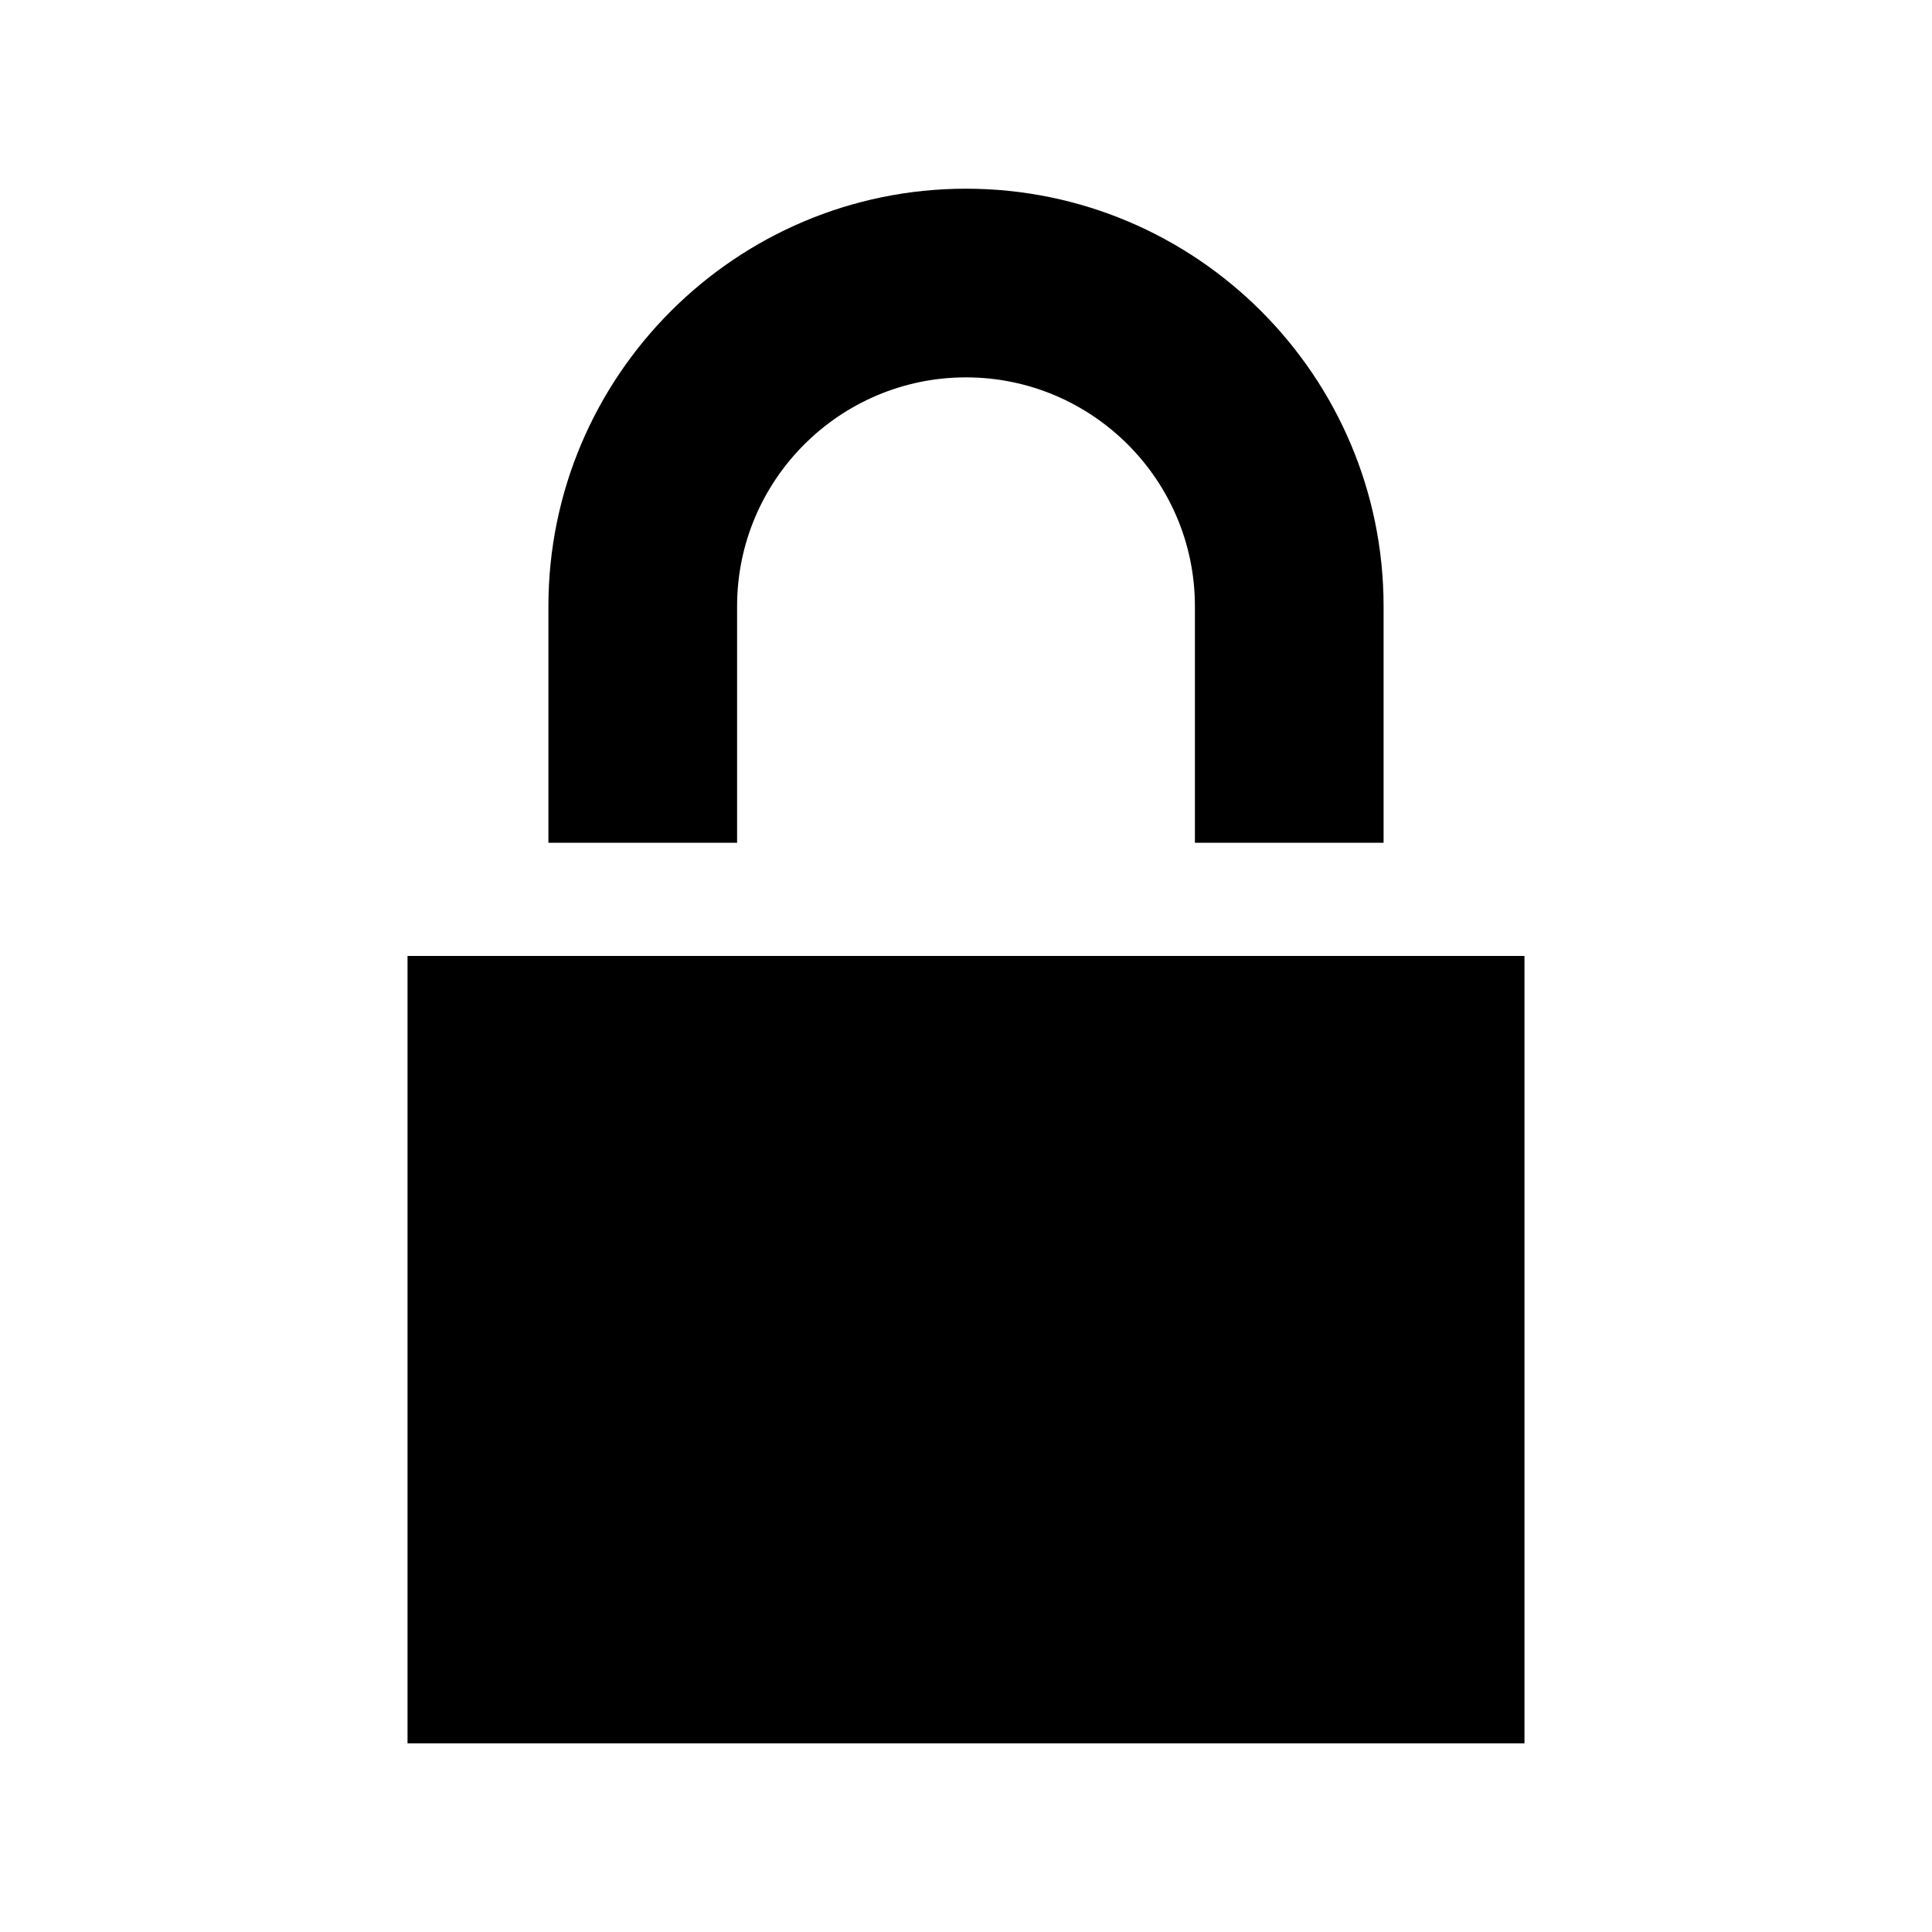
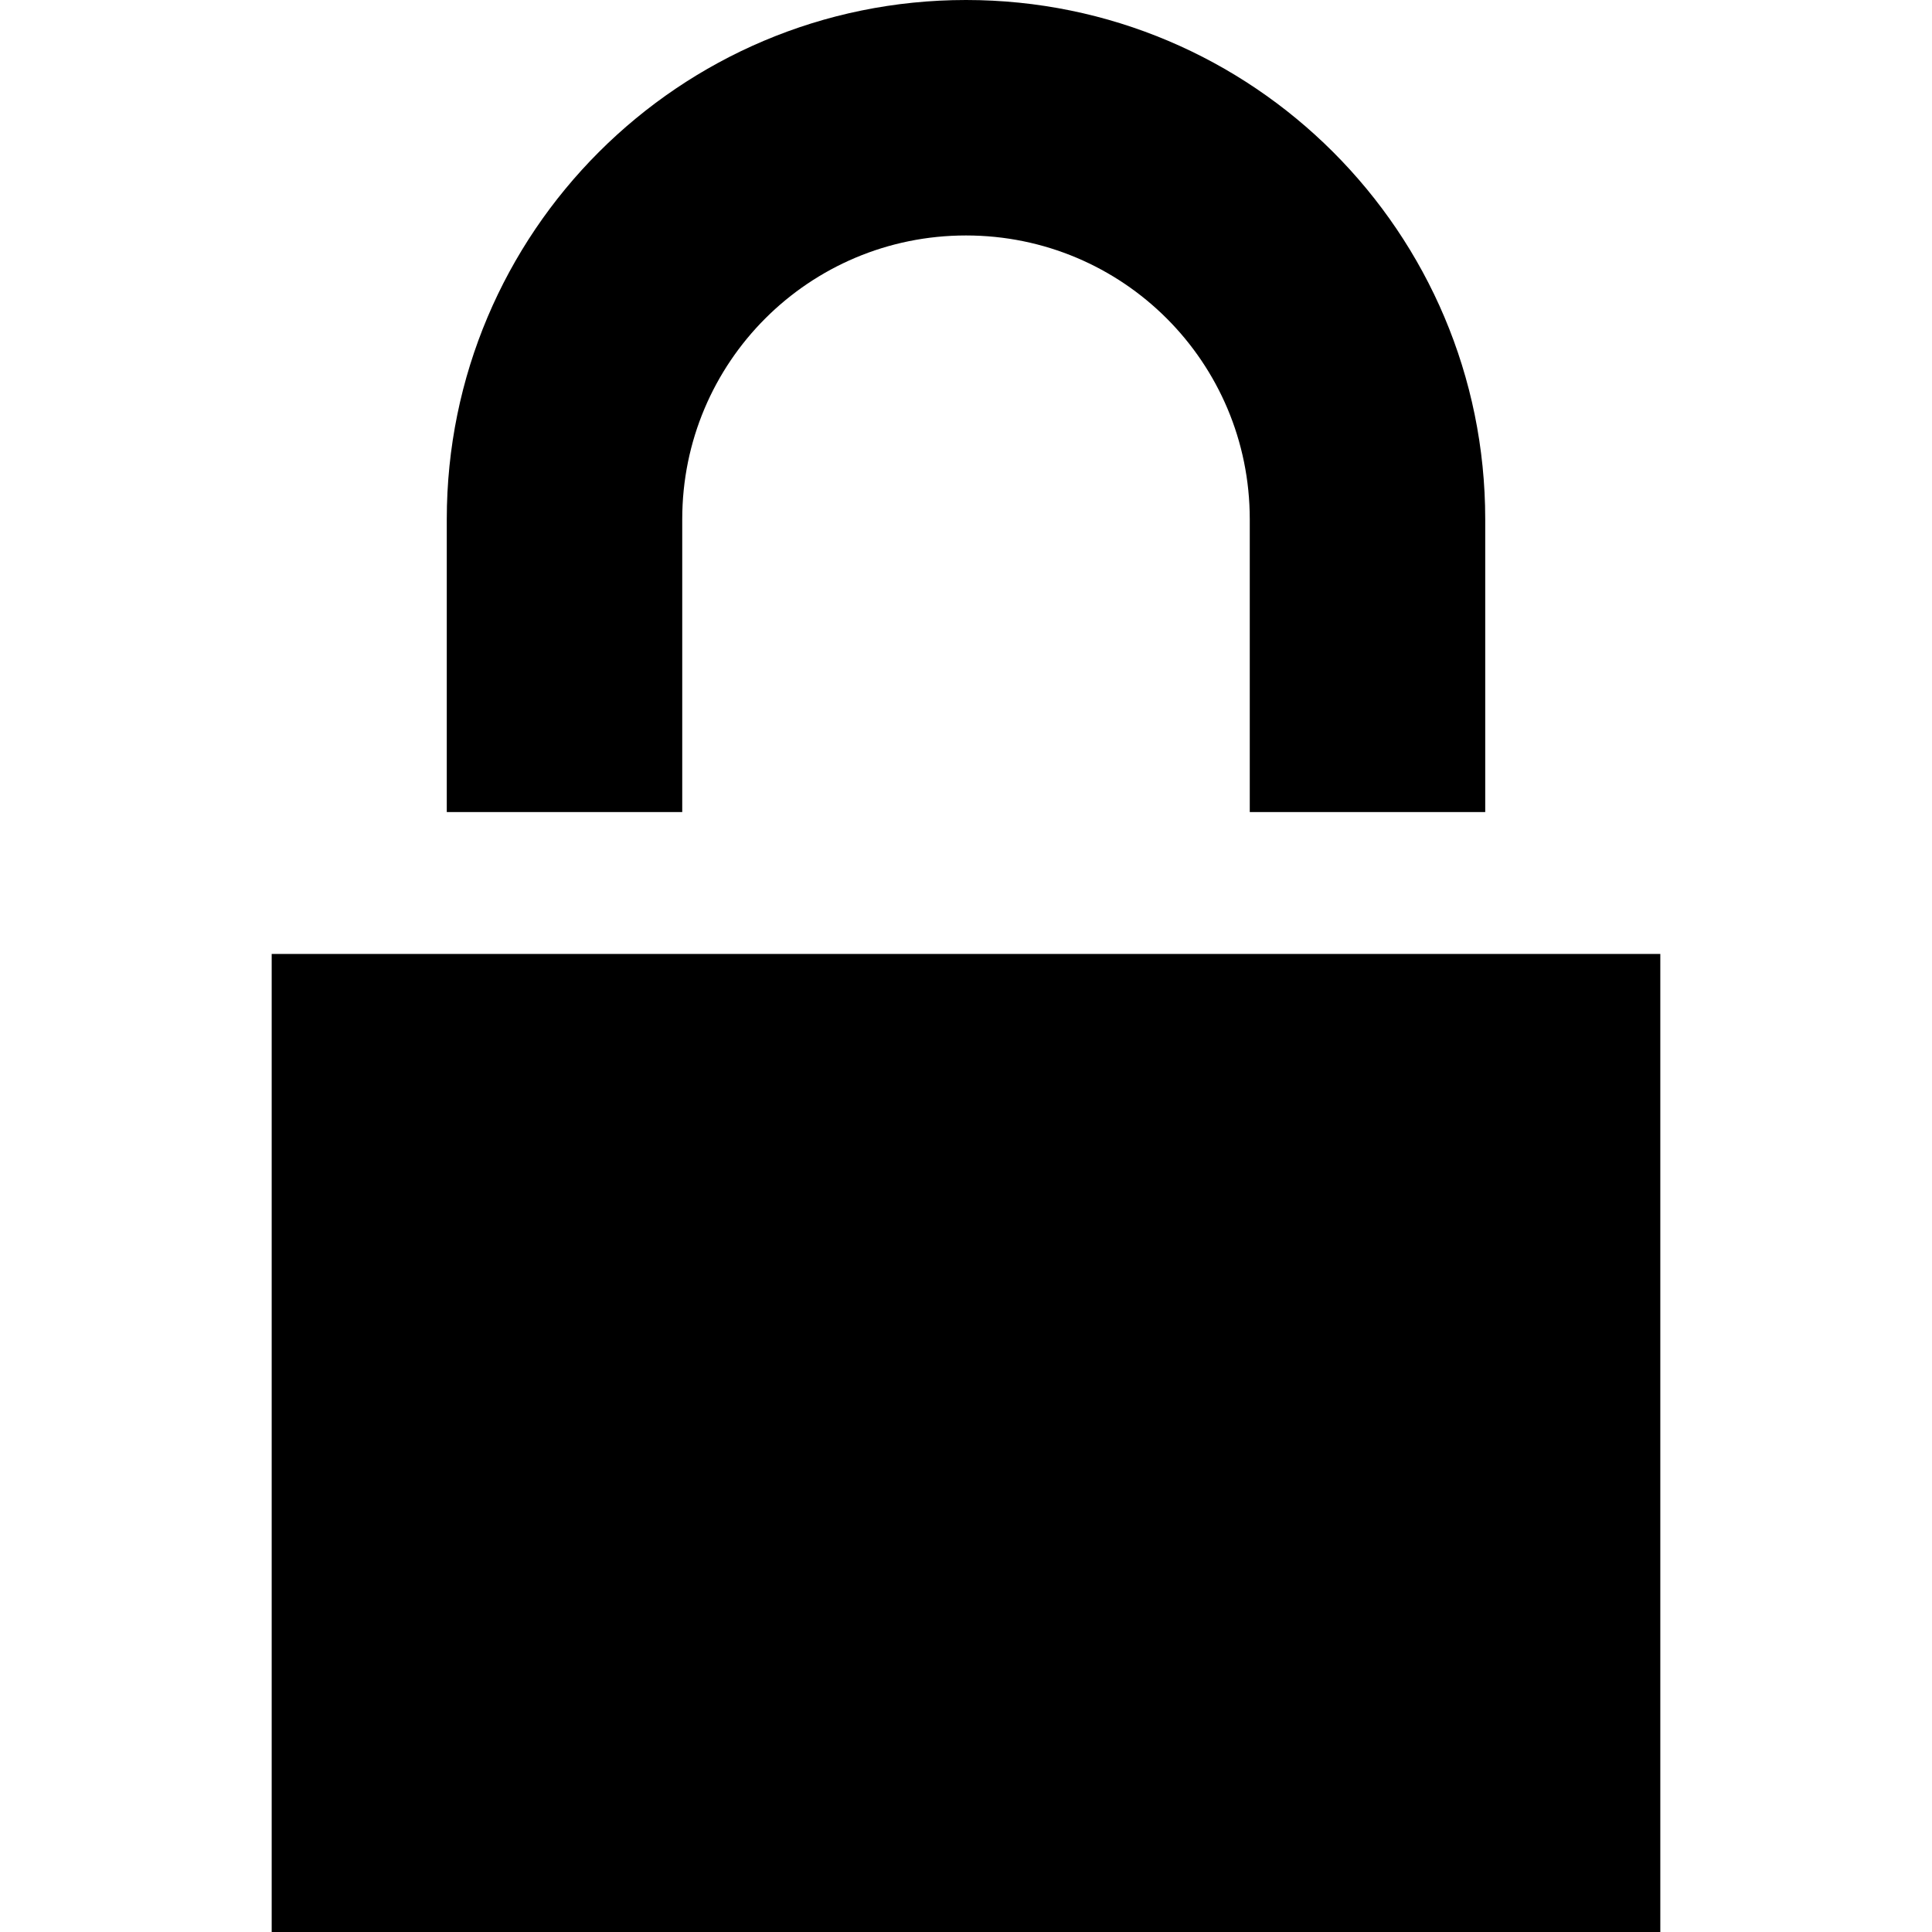
- <svg xmlns="http://www.w3.org/2000/svg" version="1.1" id="Layer_1" x="0px" y="0px" width="64px" height="64px" viewBox="224 224 64 64" enable-background="new 224 224 64 64" xml:space="preserve">
-   <path id="lock-icon" d="M242.167,251.917v-7.833c0-7.628,6.206-13.833,13.833-13.833c7.628,0,13.833,6.206,13.833,13.833v7.833  h-6.25v-7.833c0-4.182-3.402-7.583-7.583-7.583s-7.583,3.402-7.583,7.583v7.833H242.167z M237.5,255.667v26.083h37v-26.083H237.5z" />
+ <svg xmlns="http://www.w3.org/2000/svg" version="1.1" id="Layer_1" x="0px" y="0px" viewBox="0 0 64 64" enable-background="new 0 0 64 64" xml:space="preserve">
+   <path id="lock-icon" d="M14.8,26.9v-9.7C14.8,7.7,22.5,0,32,0c9.5,0,17.2,7.7,17.2,17.2v9.7h-7.8v-9.7c0-5.2-4.2-9.4-9.4-9.4  s-9.4,4.2-9.4,9.4v9.7L14.8,26.9L14.8,26.9z M9,31.6V64h46V31.6L9,31.6L9,31.6z" />
</svg>
